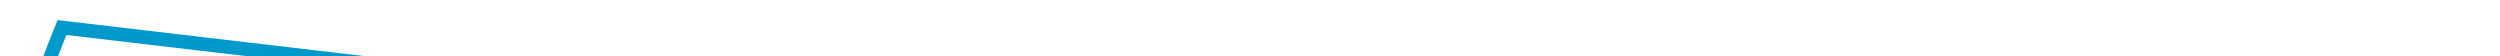
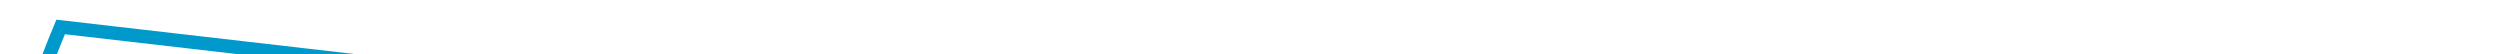
- <svg xmlns="http://www.w3.org/2000/svg" version="1.1" width="363px" height="8px" viewBox="276 106  363 8">
-   <path d="M 635 123  L 635 115  a 5 5 0 0 0 630 110L 285 110  a 5 5 0 0 0 280 115L 280 431  a 5 5 0 0 0 285 436L 306 436  " stroke-width="2" stroke="#0099cc" fill="none" />
+ <svg xmlns="http://www.w3.org/2000/svg" version="1.1" width="371px" height="8px" viewBox="268 104.8  371 8">
+   <path d="M 635 123  L 635 113.8  a 5 5 0 0 0 630 108.8L 277 108.8  a 5 5 0 0 0 272 113.8L 272 431  a 5 5 0 0 0 277 436L 306 436  " stroke-width="2" stroke="#0099cc" fill="none" />
</svg>
